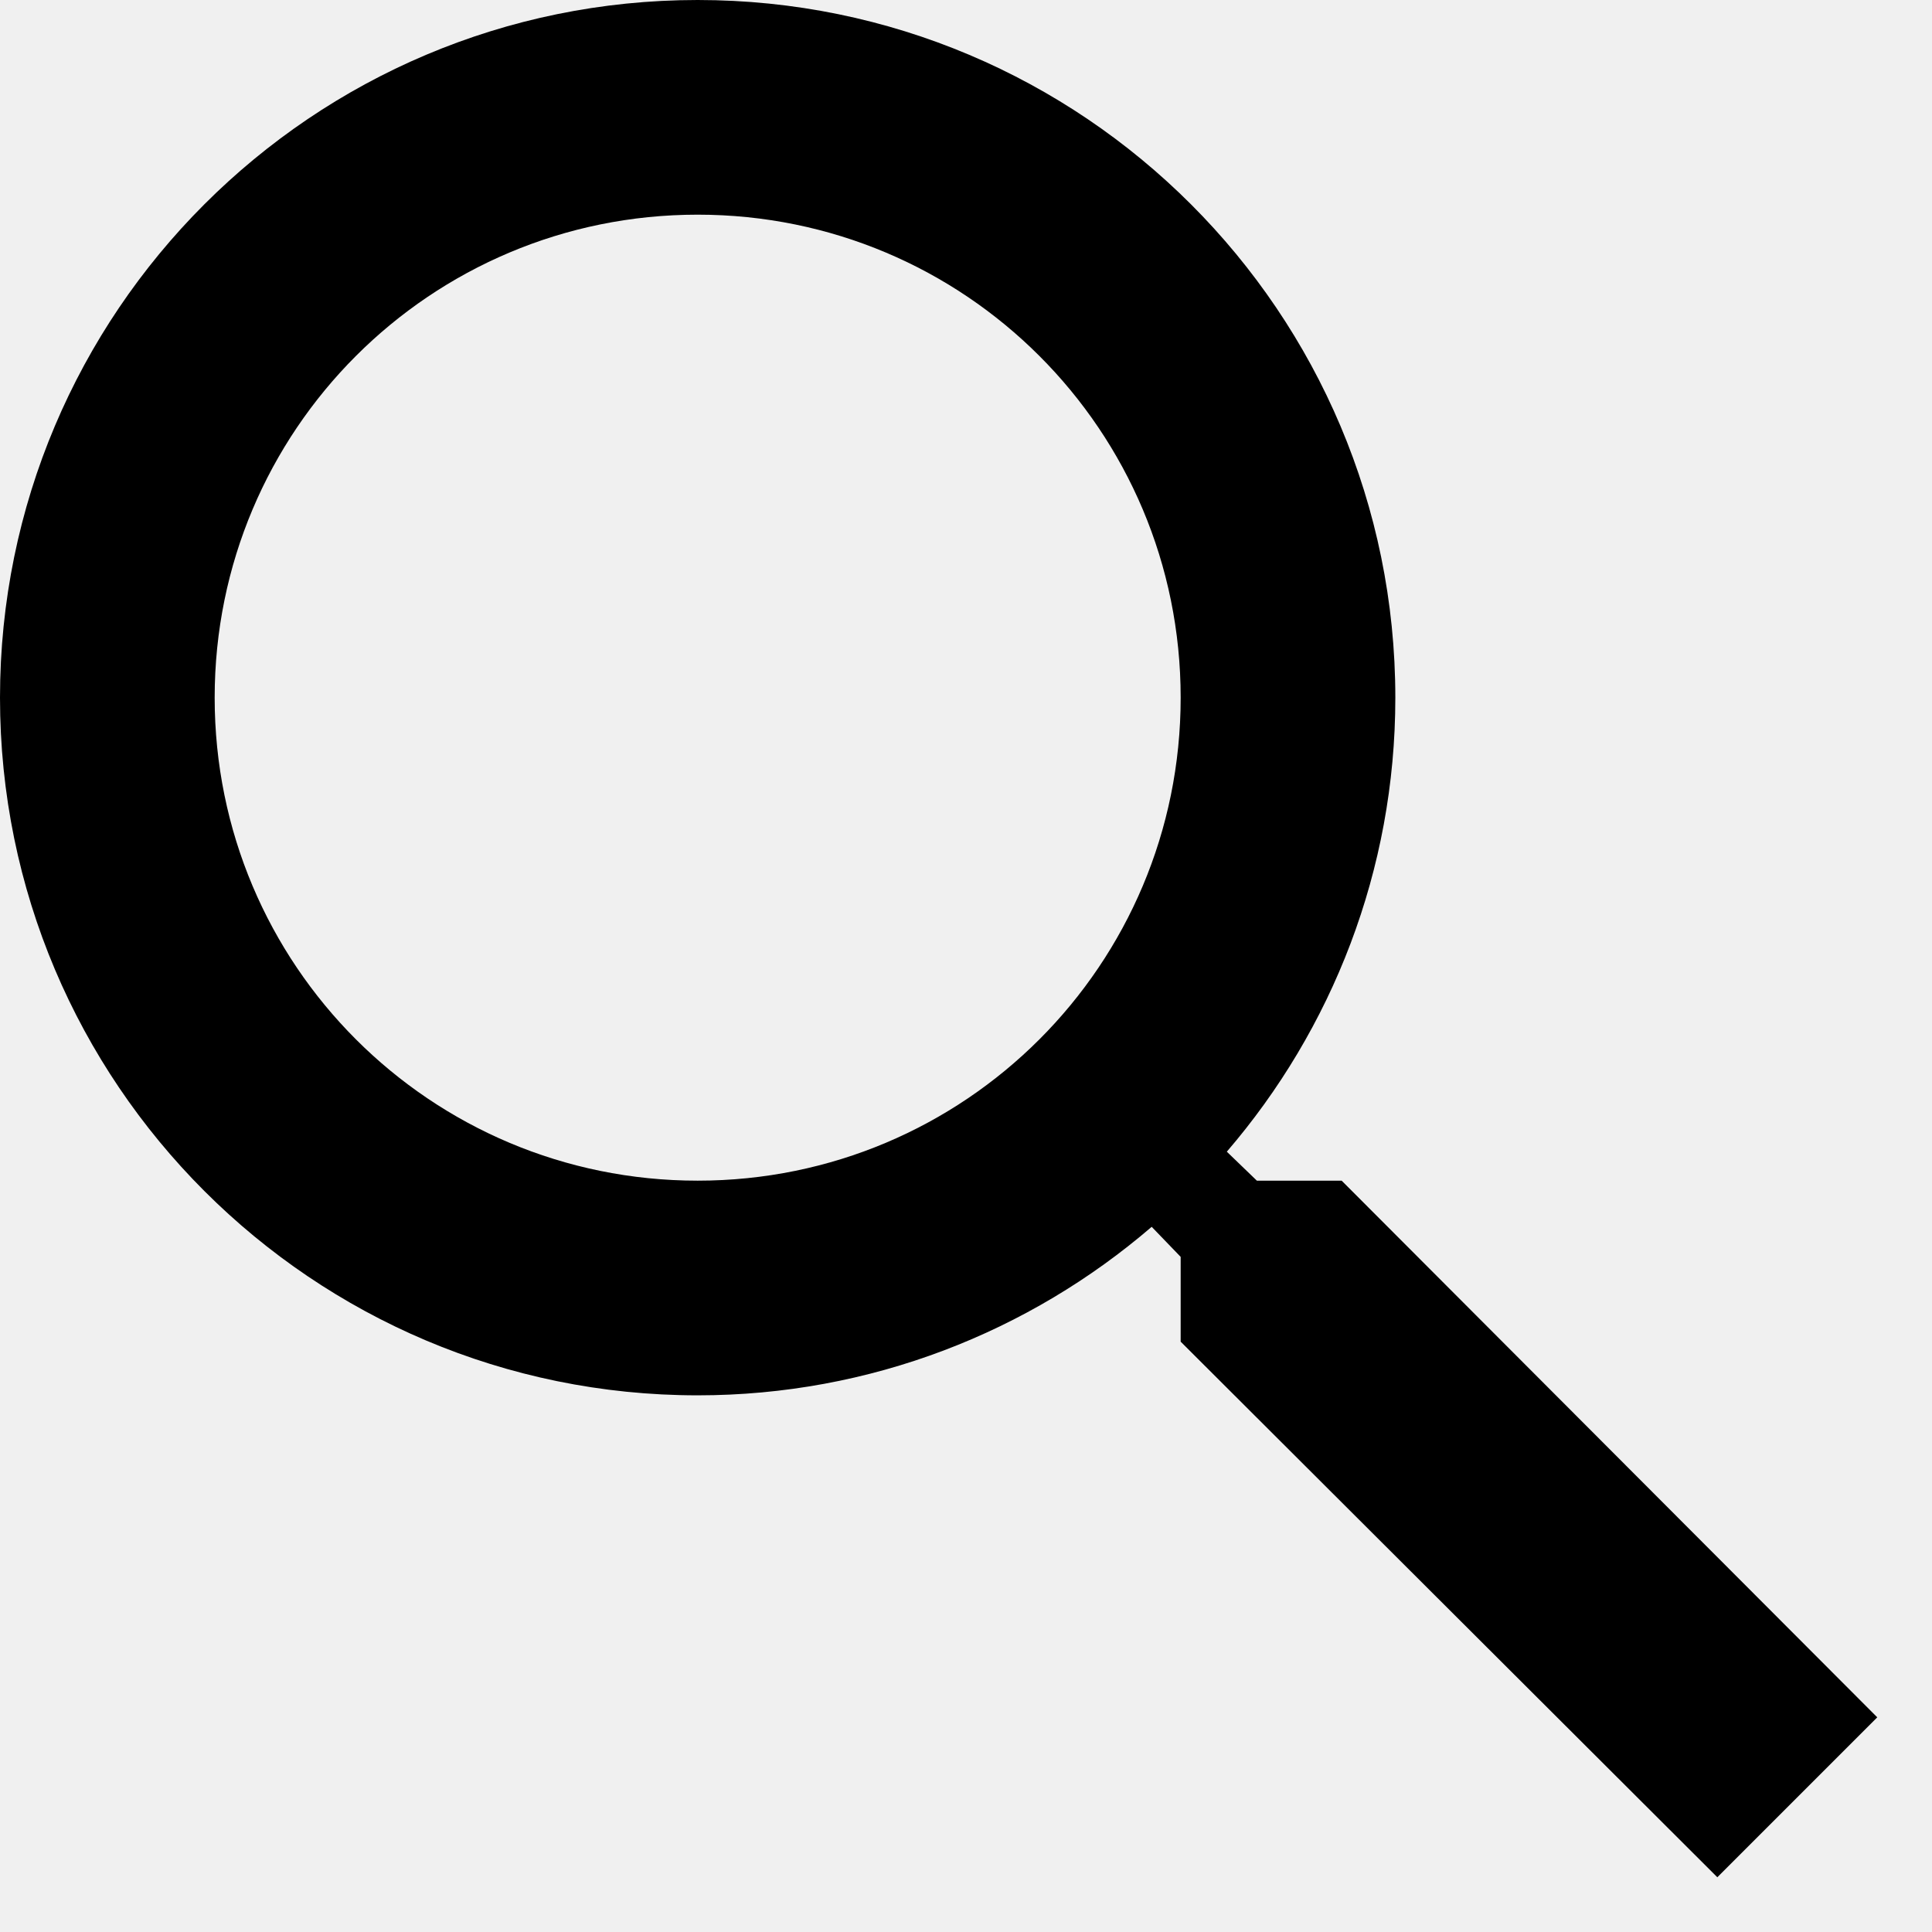
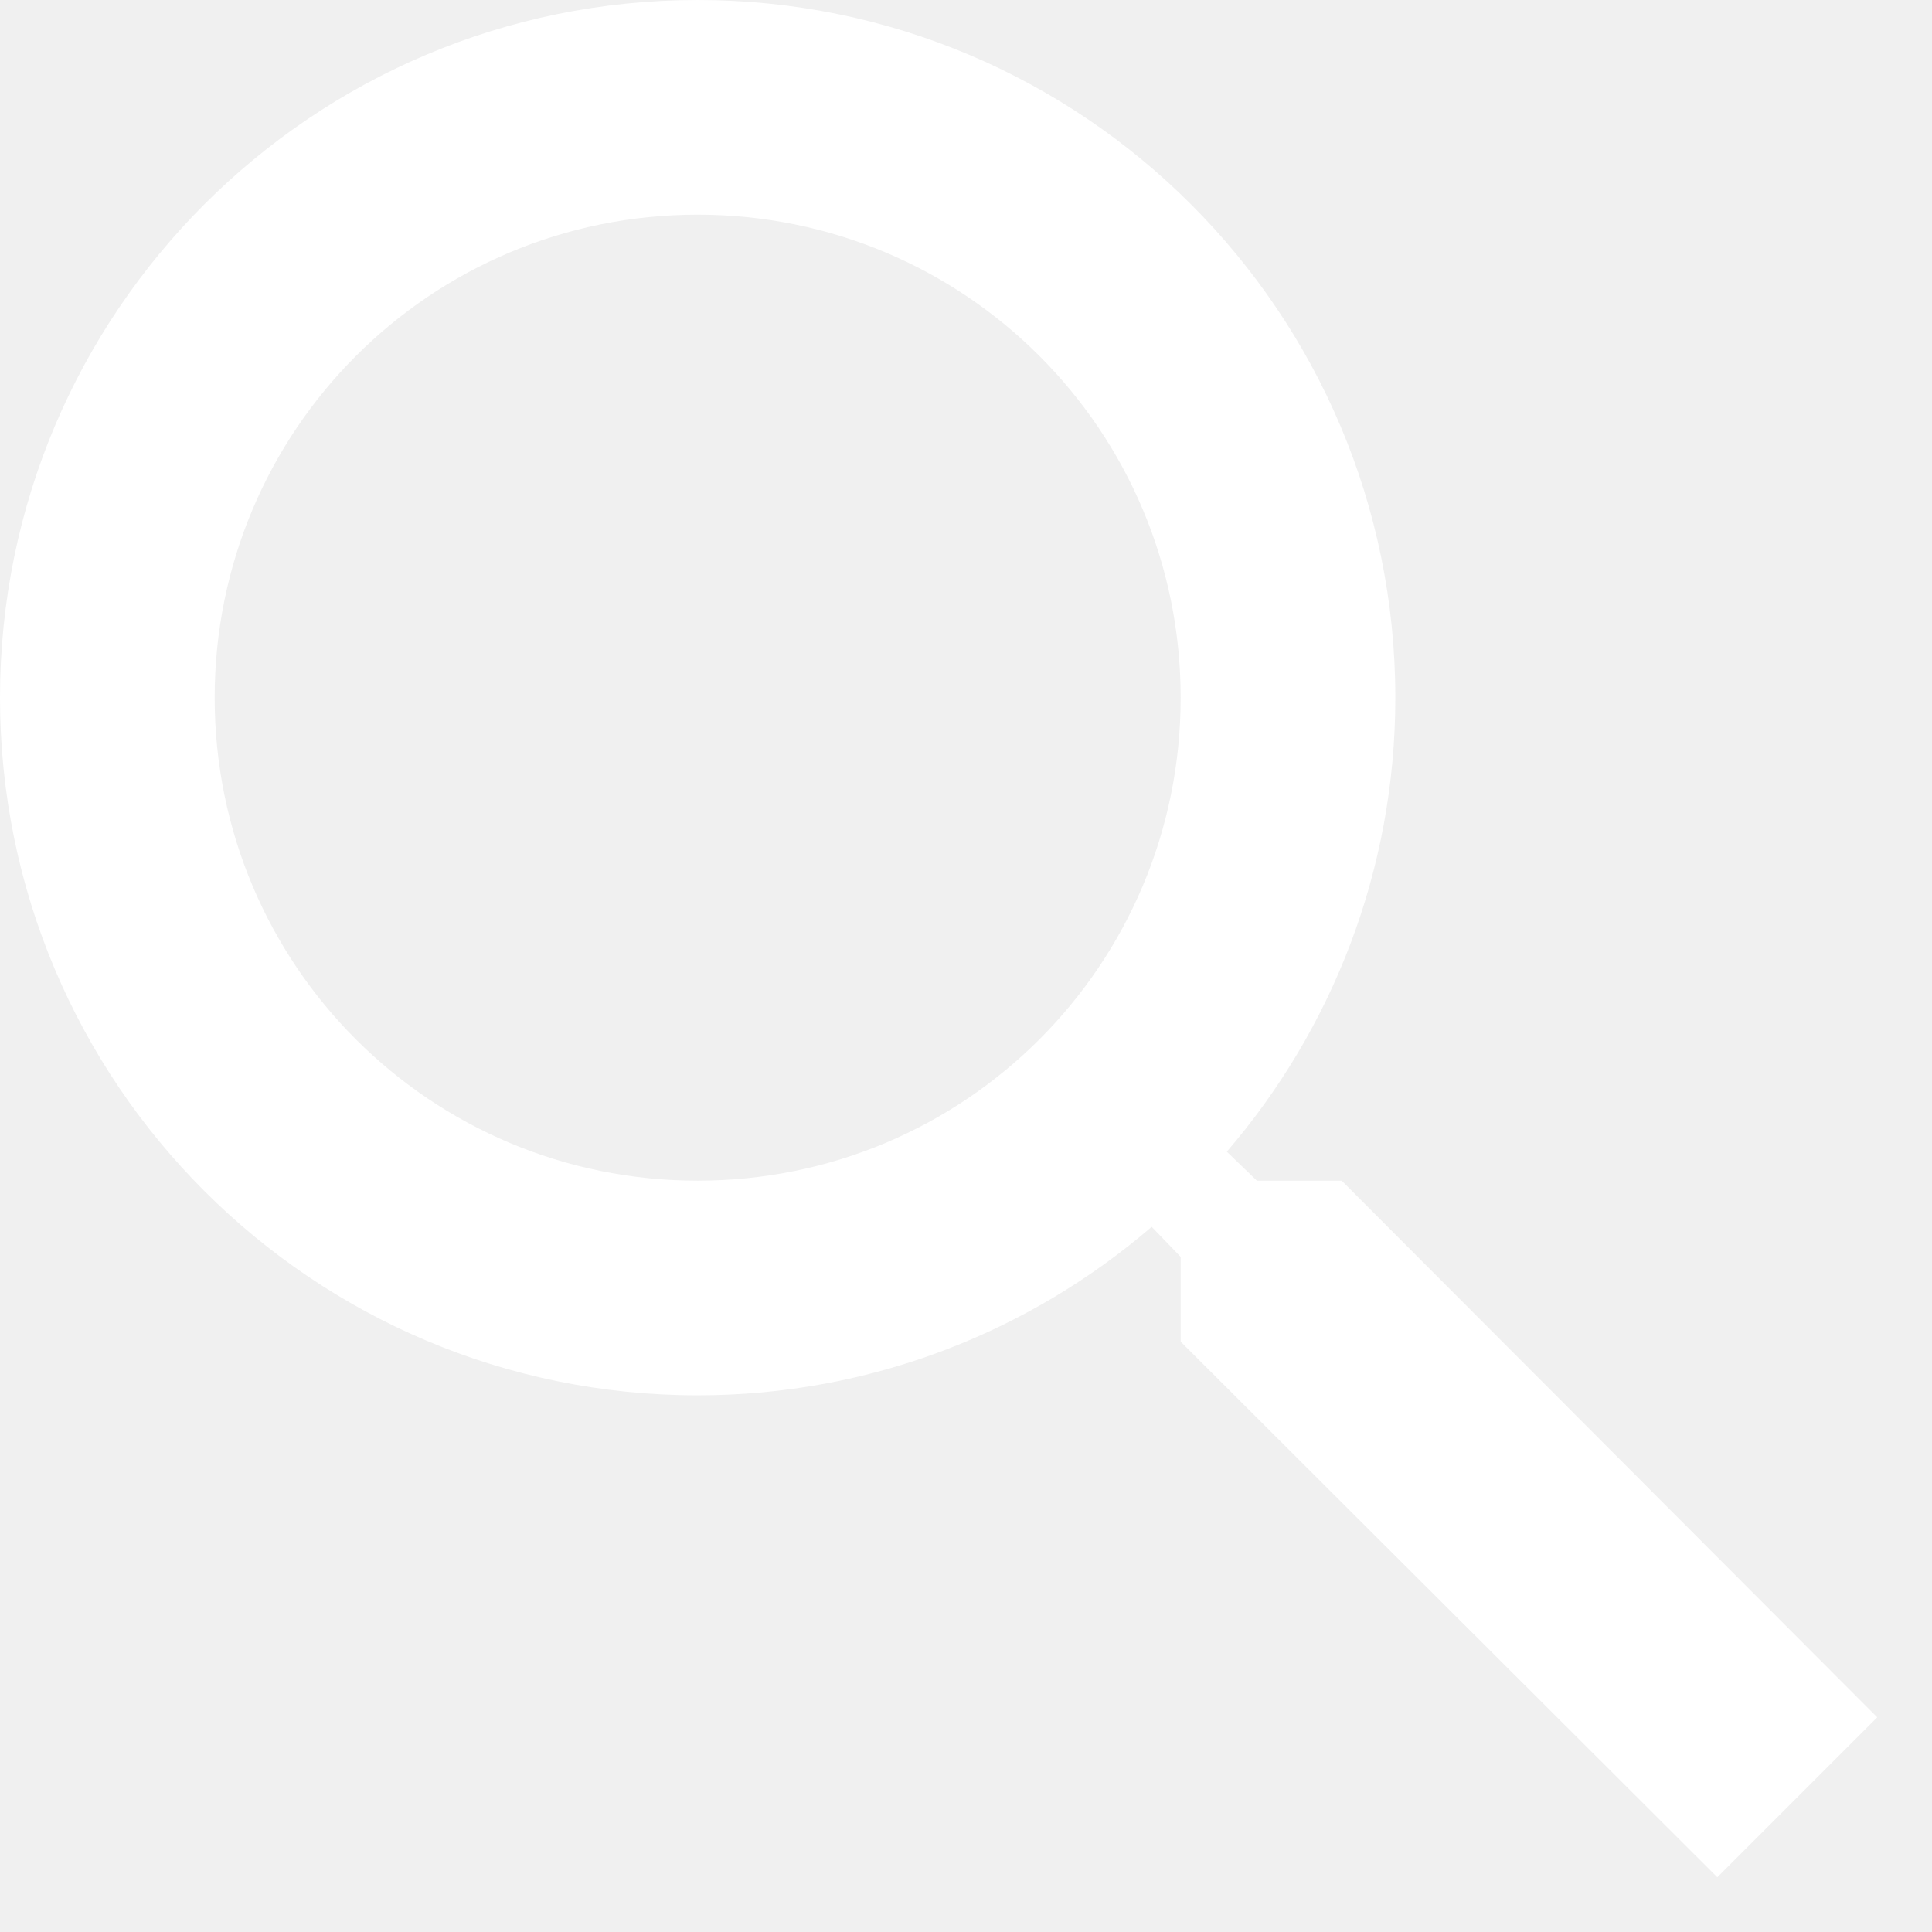
<svg xmlns="http://www.w3.org/2000/svg" width="18" height="18" viewBox="0 0 18 18" fill="none">
-   <path d="M12.5 11H11.71L11.43 10.73C12.41 9.59 13 8.11 13 6.5C13 2.91 10.09 0 6.5 0C2.91 0 0 2.91 0 6.5C0 10.09 2.91 13 6.5 13C8.11 13 9.59 12.41 10.73 11.43L11 11.71V12.5L16 17.49L17.49 16L12.5 11V11ZM6.5 11C4.01 11 2 8.99 2 6.5C2 4.01 4.01 2 6.5 2C8.99 2 11 4.01 11 6.5C11 8.99 8.99 11 6.5 11Z" fill="black" />
+   <path d="M12.5 11H11.71L11.43 10.73C12.41 9.59 13 8.11 13 6.5C13 2.91 10.09 0 6.5 0C2.91 0 0 2.91 0 6.5C0 10.09 2.91 13 6.5 13C8.11 13 9.59 12.41 10.73 11.43L11 11.71V12.5L16 17.49L17.49 16L12.5 11V11ZM6.5 11C4.01 11 2 8.99 2 6.5C2 4.01 4.01 2 6.5 2C8.99 2 11 4.01 11 6.5C11 8.99 8.99 11 6.5 11Z" fill="white" />
</svg>
